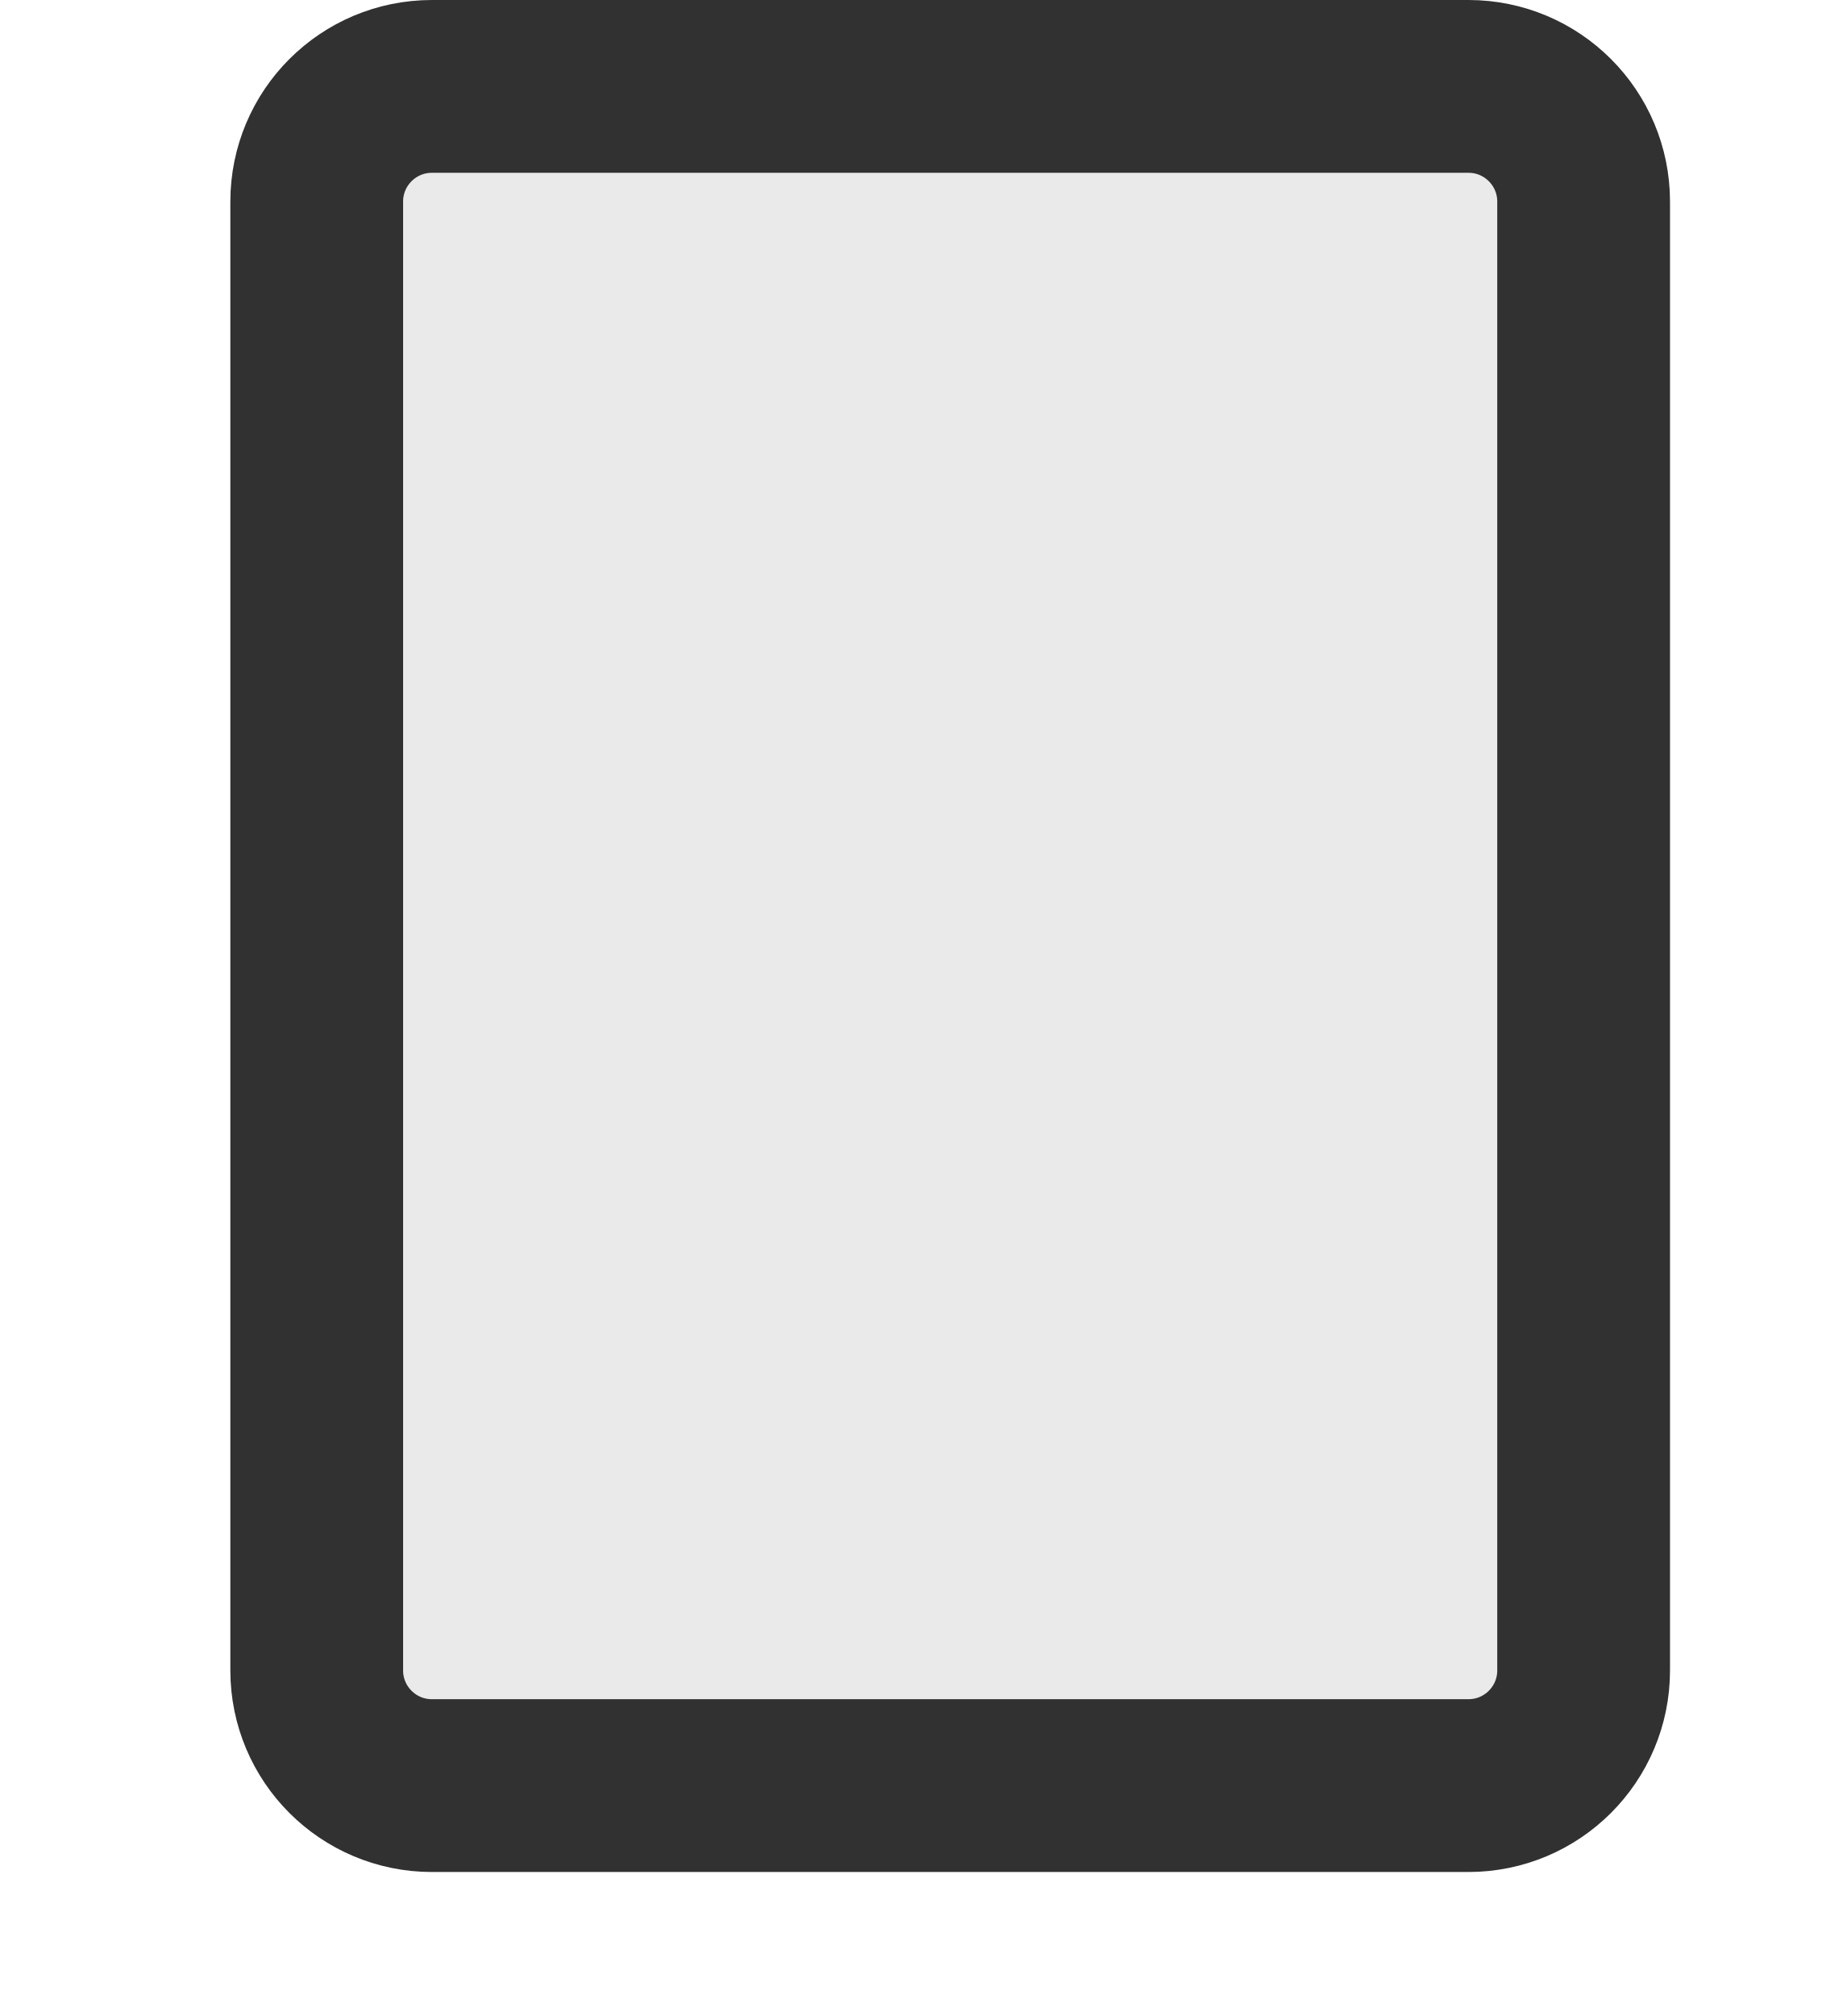
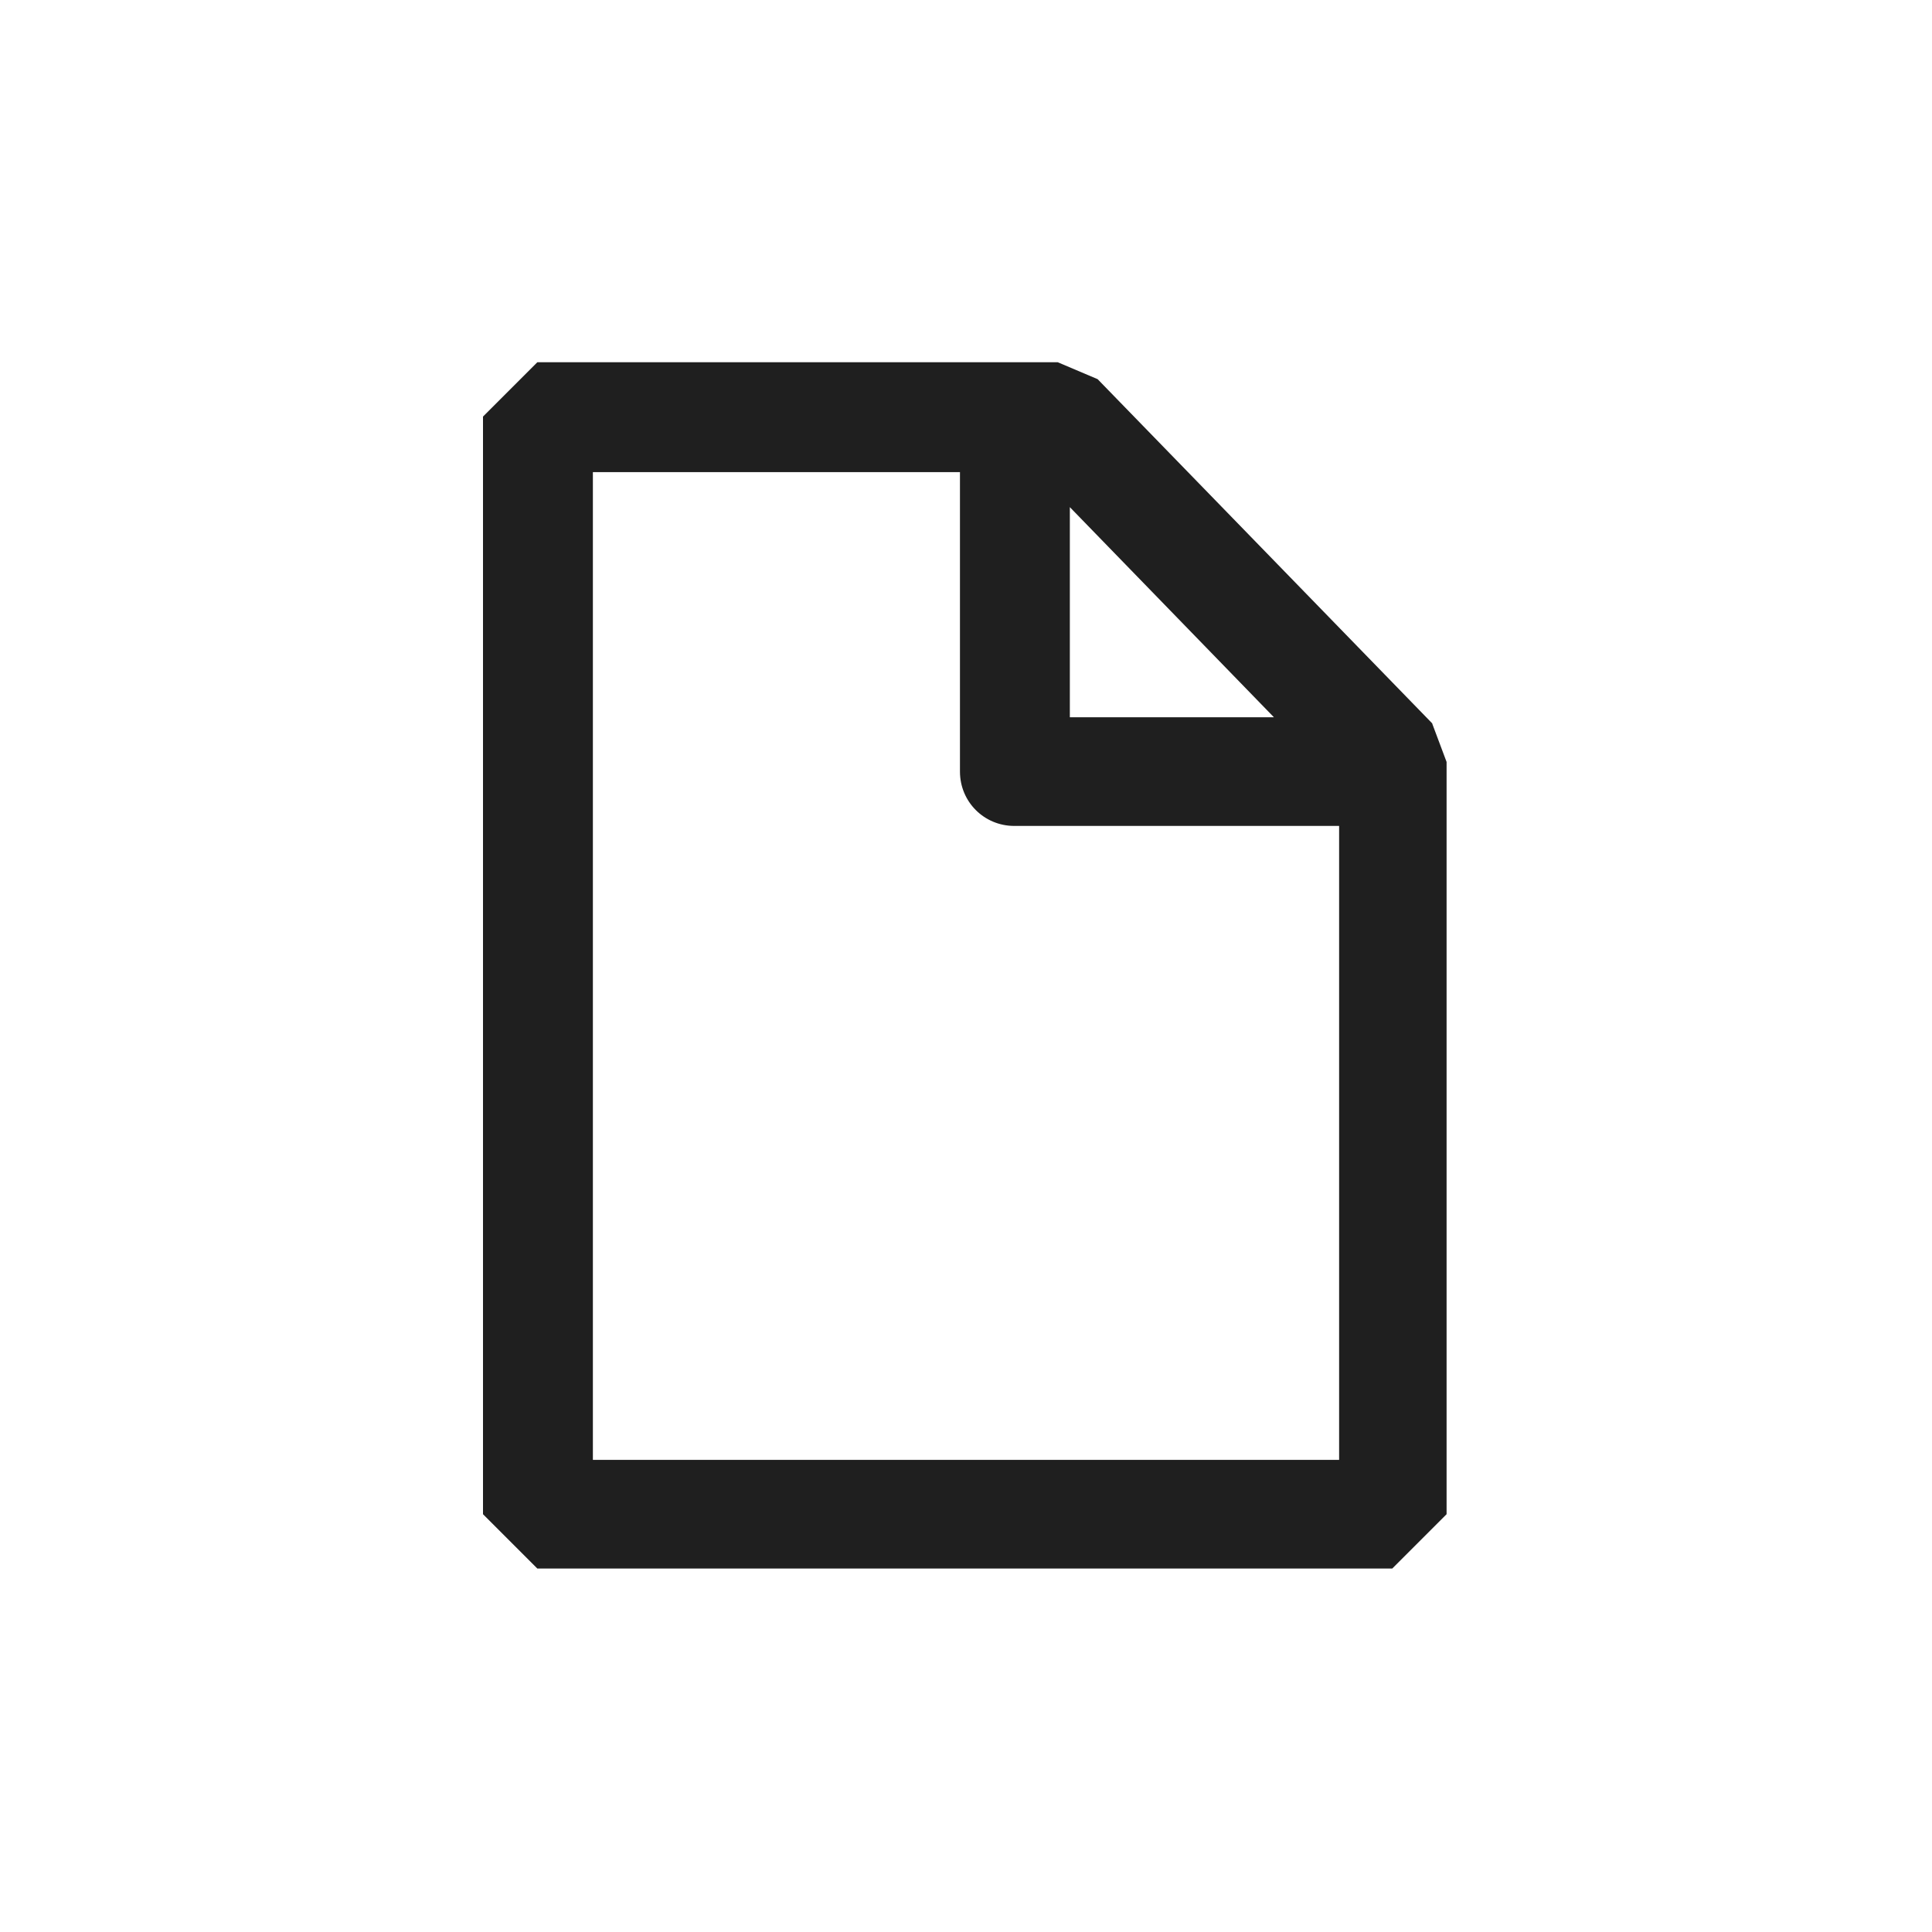
- <svg xmlns="http://www.w3.org/2000/svg" aria-hidden="true" focusable="false" data-prefix="fas" data-icon="cogs" class="svg-inline--fa fa-cogs fa-w-20" role="img" viewBox="0 0 640 700" style="zoom: 1;">
-   <rect fill-opacity="10%" fill="#313131" x="110" y="30" width="440" height="590" stroke="#313131" stroke-width="60" rx="40" ry="40" />
+ <svg xmlns="http://www.w3.org/2000/svg" id="Layer_1" viewBox="0 0 16 16">
+   <defs>
+     <style>
+       .cls-1 {
+         fill: #1f1f1f;
+       }
+     </style>
+   </defs>
+   <path class="cls-1" d="M11.87,6l-2.78-2.86-.33-.14h-4.31l-.45.45v9.09l.45.45h7.08l.45-.45v-6.23s-.12-.32-.12-.32ZM10.55,5.94h-1.69v-1.74l1.69,1.74ZM11.08,12.09h-6.17V3.91h3.04v2.48c0,.25.2.45.45.45h2.69v5.25Z" />
</svg>
